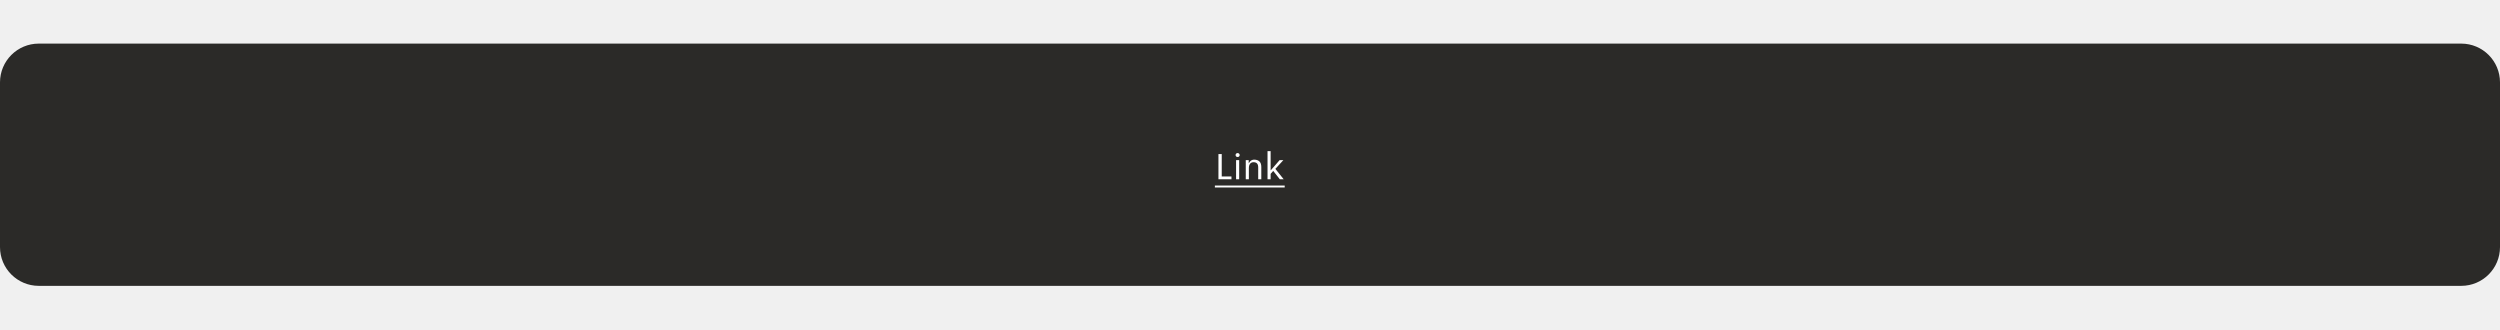
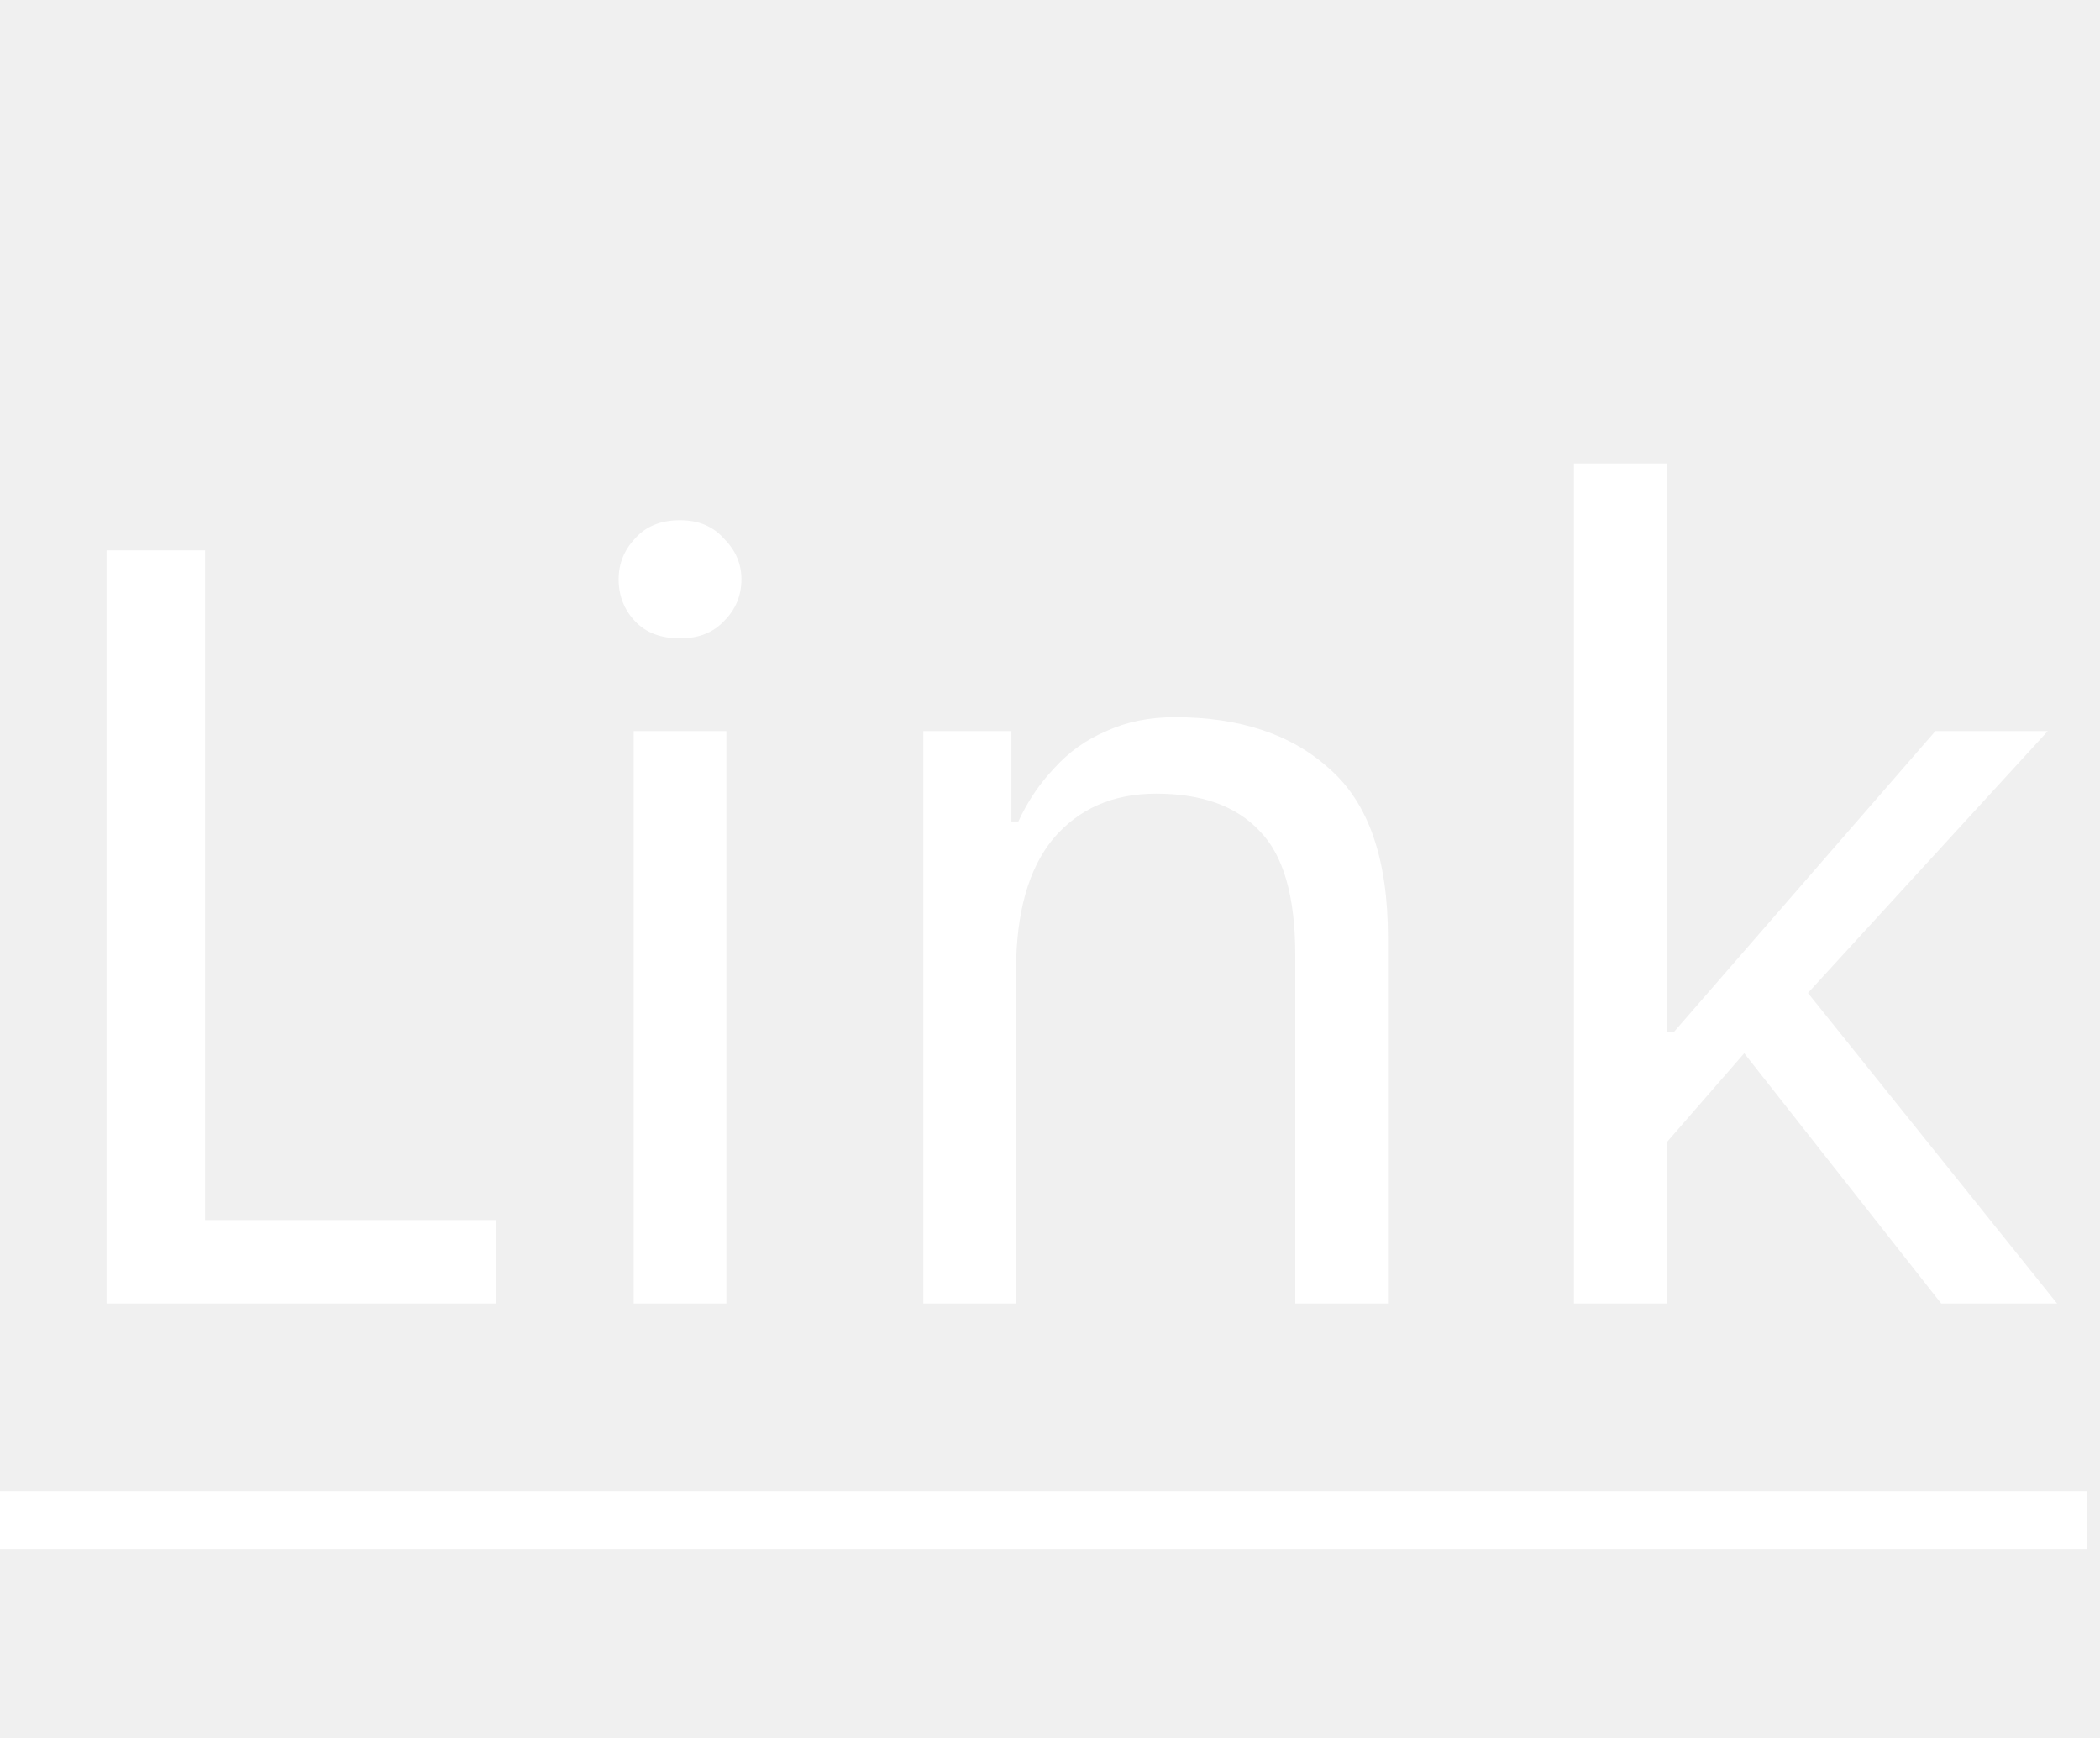
- <svg xmlns="http://www.w3.org/2000/svg" width="1032" height="136" viewBox="0 0 1032 136" fill="none">
-   <rect y="18" width="1032" height="100" rx="16" fill="#2B2A28" />
-   <path d="M502.972 74V63.6H504.332V72.848H508.348V74H502.972ZM510.251 74V66.096H511.531V74H510.251ZM510.891 64.816C510.624 64.816 510.416 64.736 510.267 64.576C510.117 64.416 510.043 64.224 510.043 64C510.043 63.787 510.117 63.6 510.267 63.44C510.416 63.269 510.624 63.184 510.891 63.184C511.147 63.184 511.349 63.269 511.499 63.44C511.659 63.6 511.739 63.787 511.739 64C511.739 64.224 511.659 64.416 511.499 64.576C511.349 64.736 511.147 64.816 510.891 64.816ZM514.251 74V66.096H515.467V67.344H515.563C515.691 67.067 515.856 66.821 516.059 66.608C516.261 66.384 516.501 66.213 516.779 66.096C517.056 65.968 517.371 65.904 517.723 65.904C518.629 65.904 519.344 66.144 519.867 66.624C520.4 67.093 520.667 67.867 520.667 68.944V74H519.387V69.184C519.387 68.373 519.221 67.803 518.891 67.472C518.571 67.131 518.096 66.96 517.467 66.96C516.869 66.96 516.395 67.168 516.043 67.584C515.701 68 515.531 68.608 515.531 69.408V74H514.251ZM523.235 74V62.4H524.515V70.256H524.611L528.227 66.096H529.779L526.467 69.712L529.907 74H528.307L525.587 70.544L524.515 71.776V74H523.235Z" fill="white" />
-   <path d="M501.5 76.592H530.323V77.392H501.5V76.592Z" fill="white" />
+ <svg xmlns="http://www.w3.org/2000/svg" width="29" height="24" viewBox="0 0 29 24" fill="none">
+   <path d="M1.472 18V7.6H2.832V16.848H6.848V18H1.472ZM8.751 18V10.096H10.031V18H8.751ZM9.391 8.816C9.124 8.816 8.916 8.736 8.767 8.576C8.617 8.416 8.543 8.224 8.543 8C8.543 7.787 8.617 7.6 8.767 7.44C8.916 7.269 9.124 7.184 9.391 7.184C9.647 7.184 9.849 7.269 9.999 7.44C10.159 7.6 10.239 7.787 10.239 8C10.239 8.224 10.159 8.416 9.999 8.576C9.849 8.736 9.647 8.816 9.391 8.816ZM12.751 18V10.096H13.967V11.344H14.063C14.191 11.067 14.356 10.821 14.559 10.608C14.761 10.384 15.001 10.213 15.279 10.096C15.556 9.968 15.871 9.904 16.223 9.904C17.129 9.904 17.844 10.144 18.367 10.624C18.9 11.093 19.167 11.867 19.167 12.944V18H17.887V13.184C17.887 12.373 17.721 11.803 17.391 11.472C17.071 11.131 16.596 10.96 15.967 10.96C15.369 10.96 14.895 11.168 14.543 11.584C14.201 12 14.031 12.608 14.031 13.408V18H12.751ZM21.735 18V6.4H23.015V14.256H23.111L26.727 10.096H28.279L24.967 13.712L28.407 18H26.807L24.087 14.544L23.015 15.776V18H21.735Z" fill="white" />
+   <path d="M0 20.592H28.823V21.392H0V20.592Z" fill="white" />
</svg>
